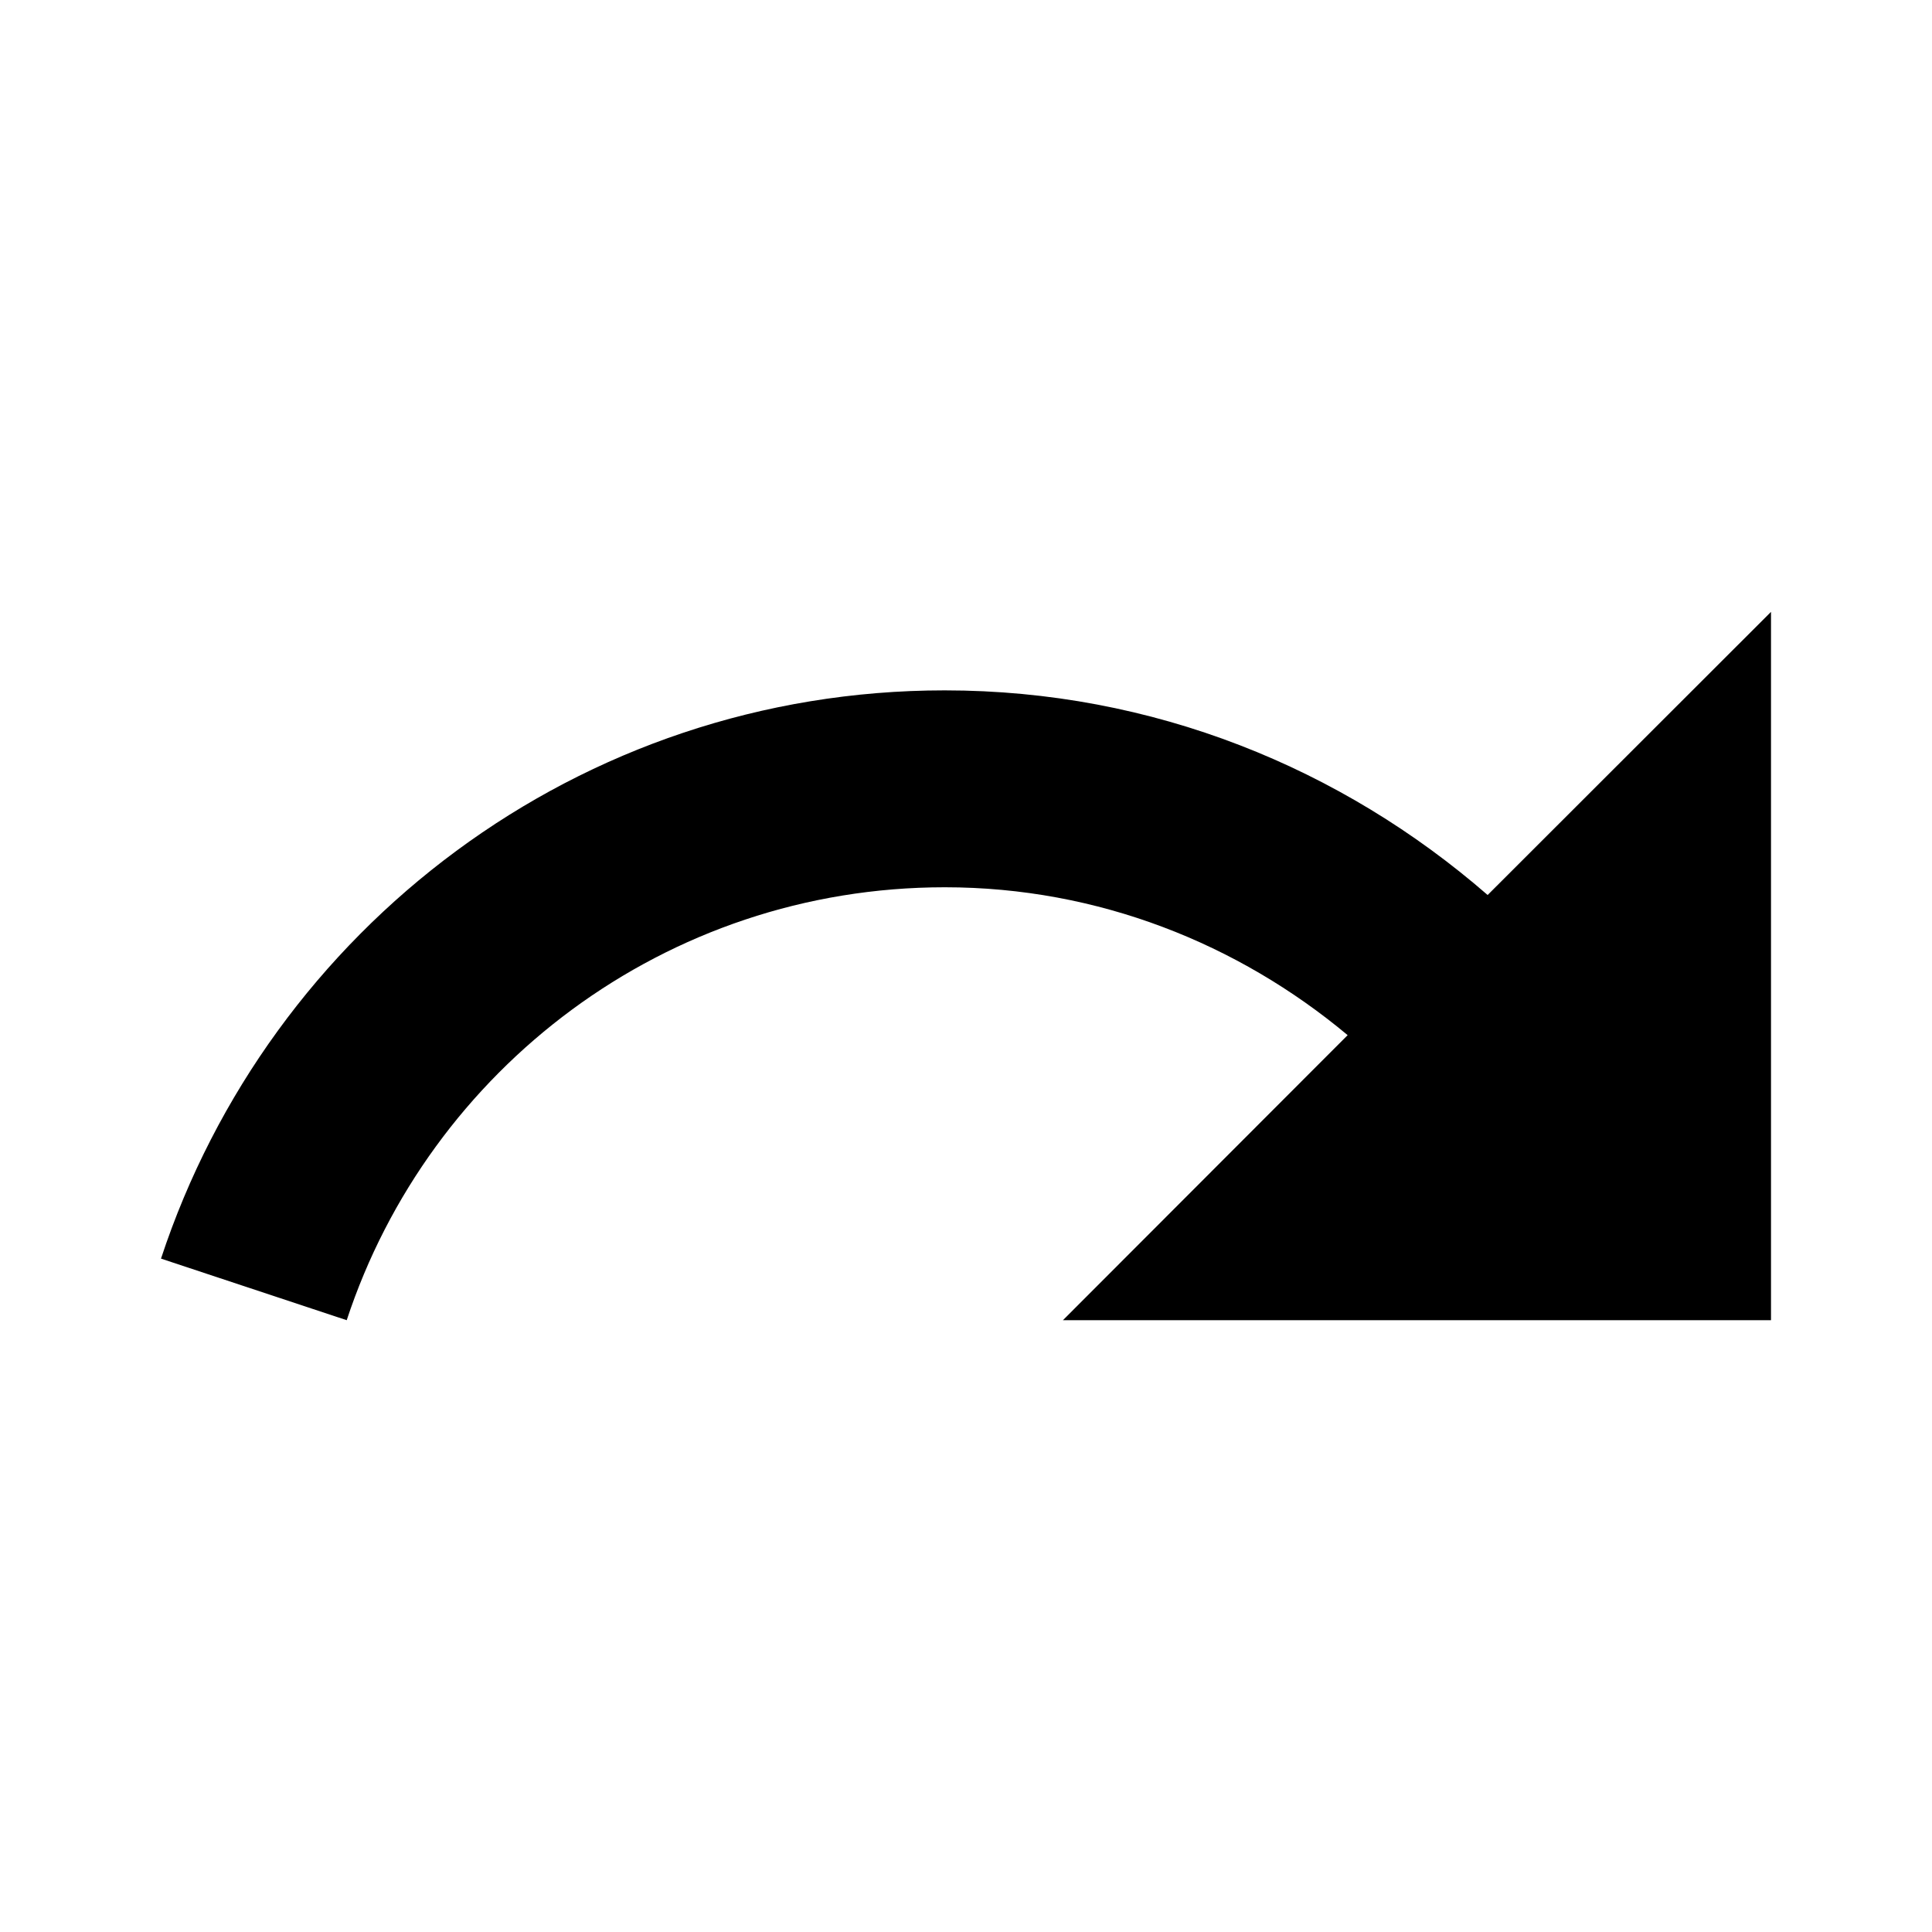
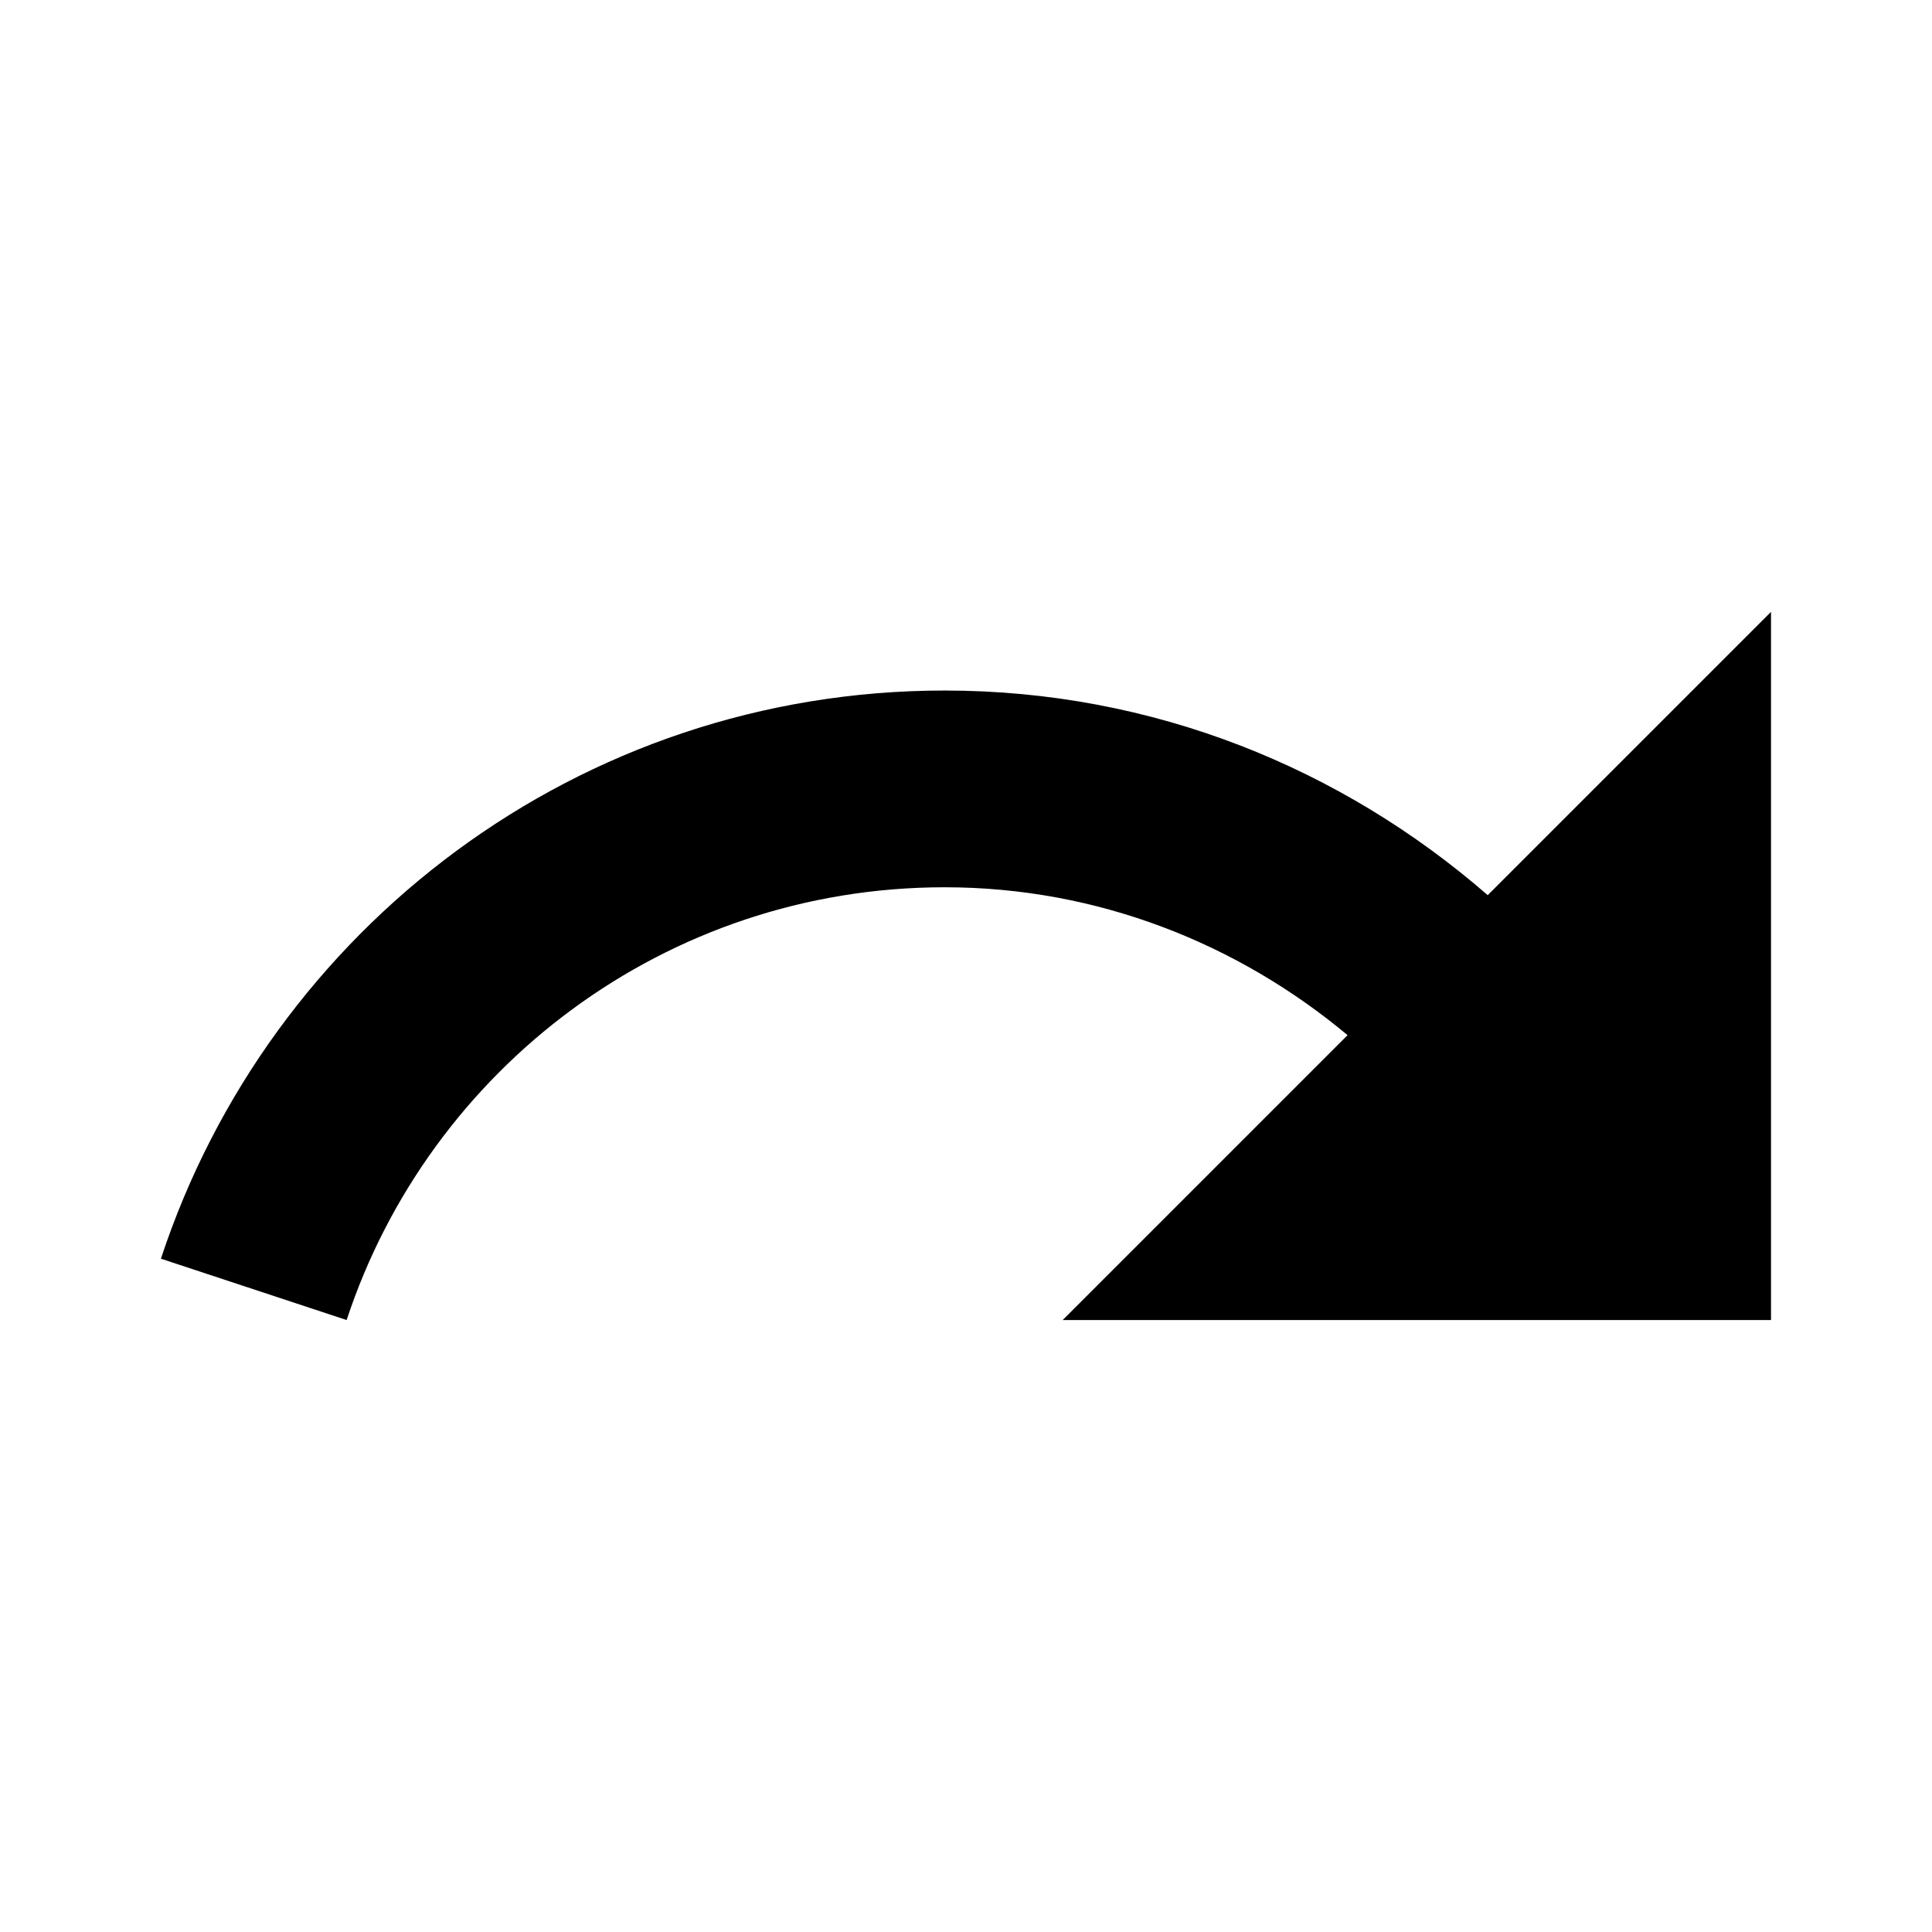
<svg xmlns="http://www.w3.org/2000/svg" version="1.1" id="master" x="0px" y="0px" width="24px" height="24px" viewBox="0 0 24 24" enable-background="new 0 0 24 24" xml:space="preserve">
-   <path d="M18.48,11.118c-1.811-1.574-4.154-2.542-6.745-2.542C7.19,8.576,3.349,11.54,2,15.635l2.307,0.765  c1.027-3.118,3.959-5.378,7.43-5.378c1.906,0,3.646,0.703,5.004,1.837l-3.537,3.541H22V7.601L18.48,11.118z" />
+   <path d="M18.481,11.12c-1.81-1.574-4.154-2.542-6.746-2.542c-4.545,0-8.387,2.961-9.736,7.058l2.307,0.762  c1.027-3.117,3.959-5.376,7.429-5.376c1.907,0,3.647,0.704,5.005,1.837l-3.539,3.539H22V7.601L18.481,11.12z" />
</svg>
